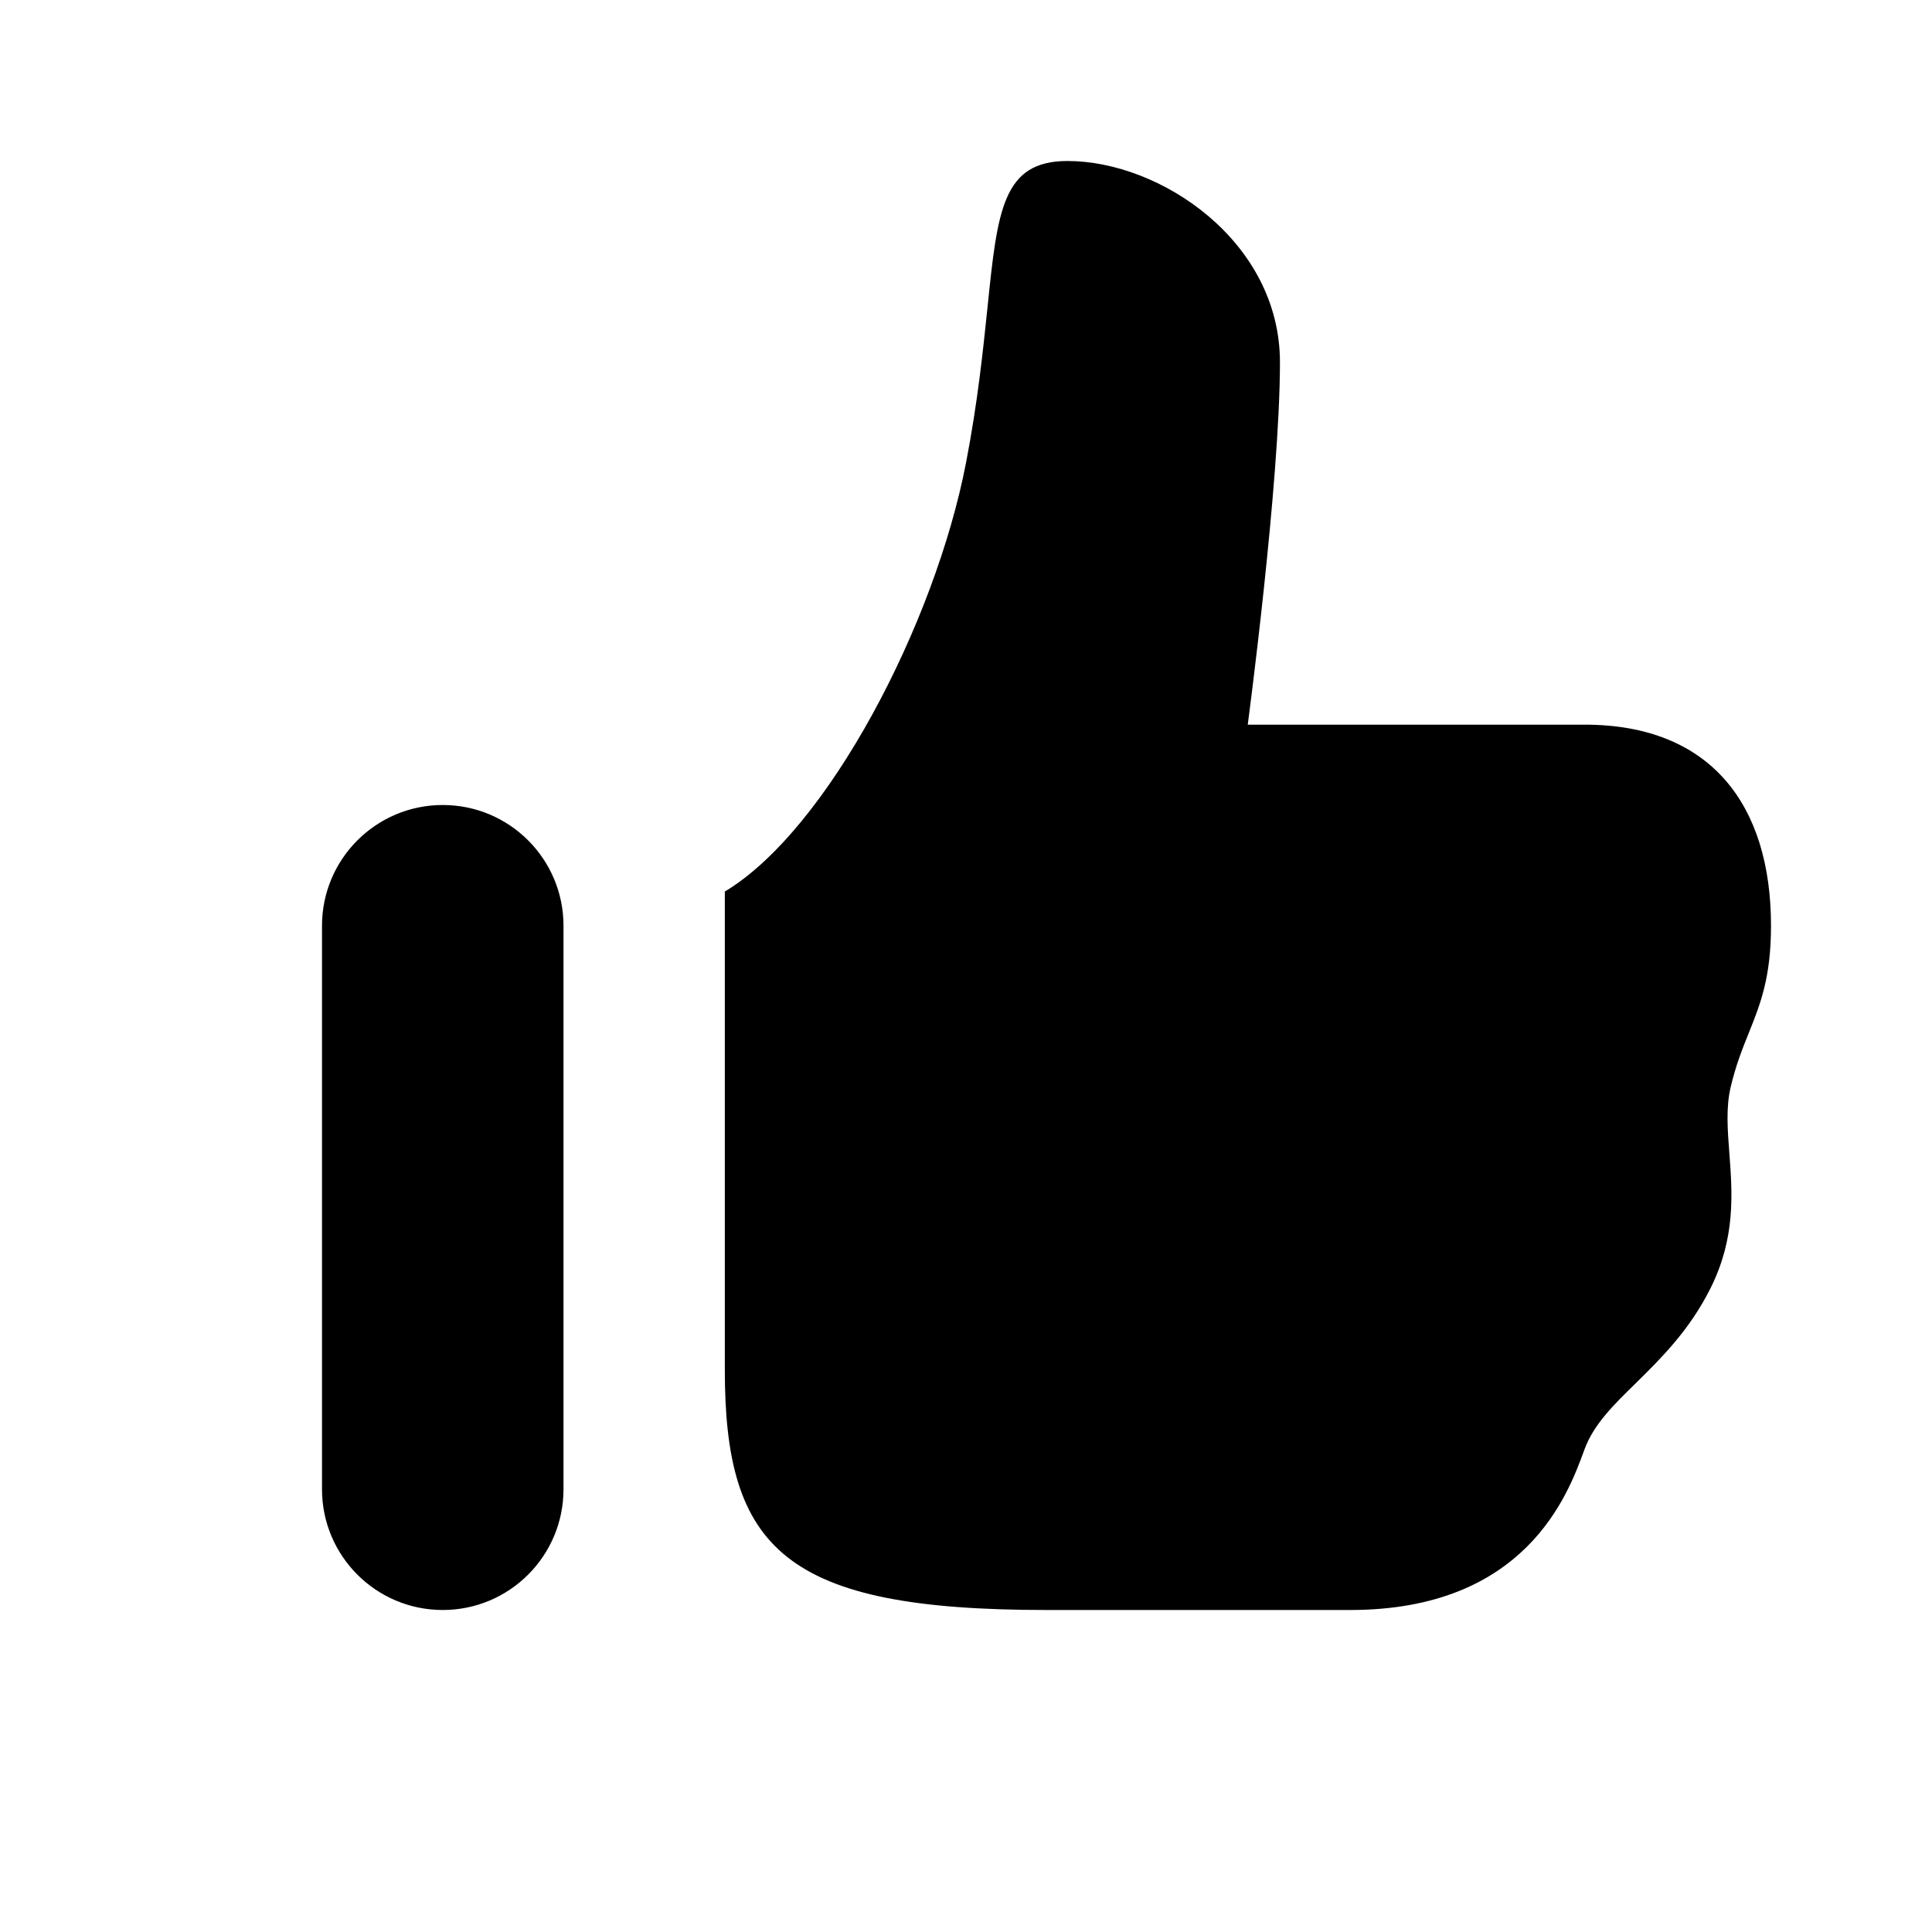
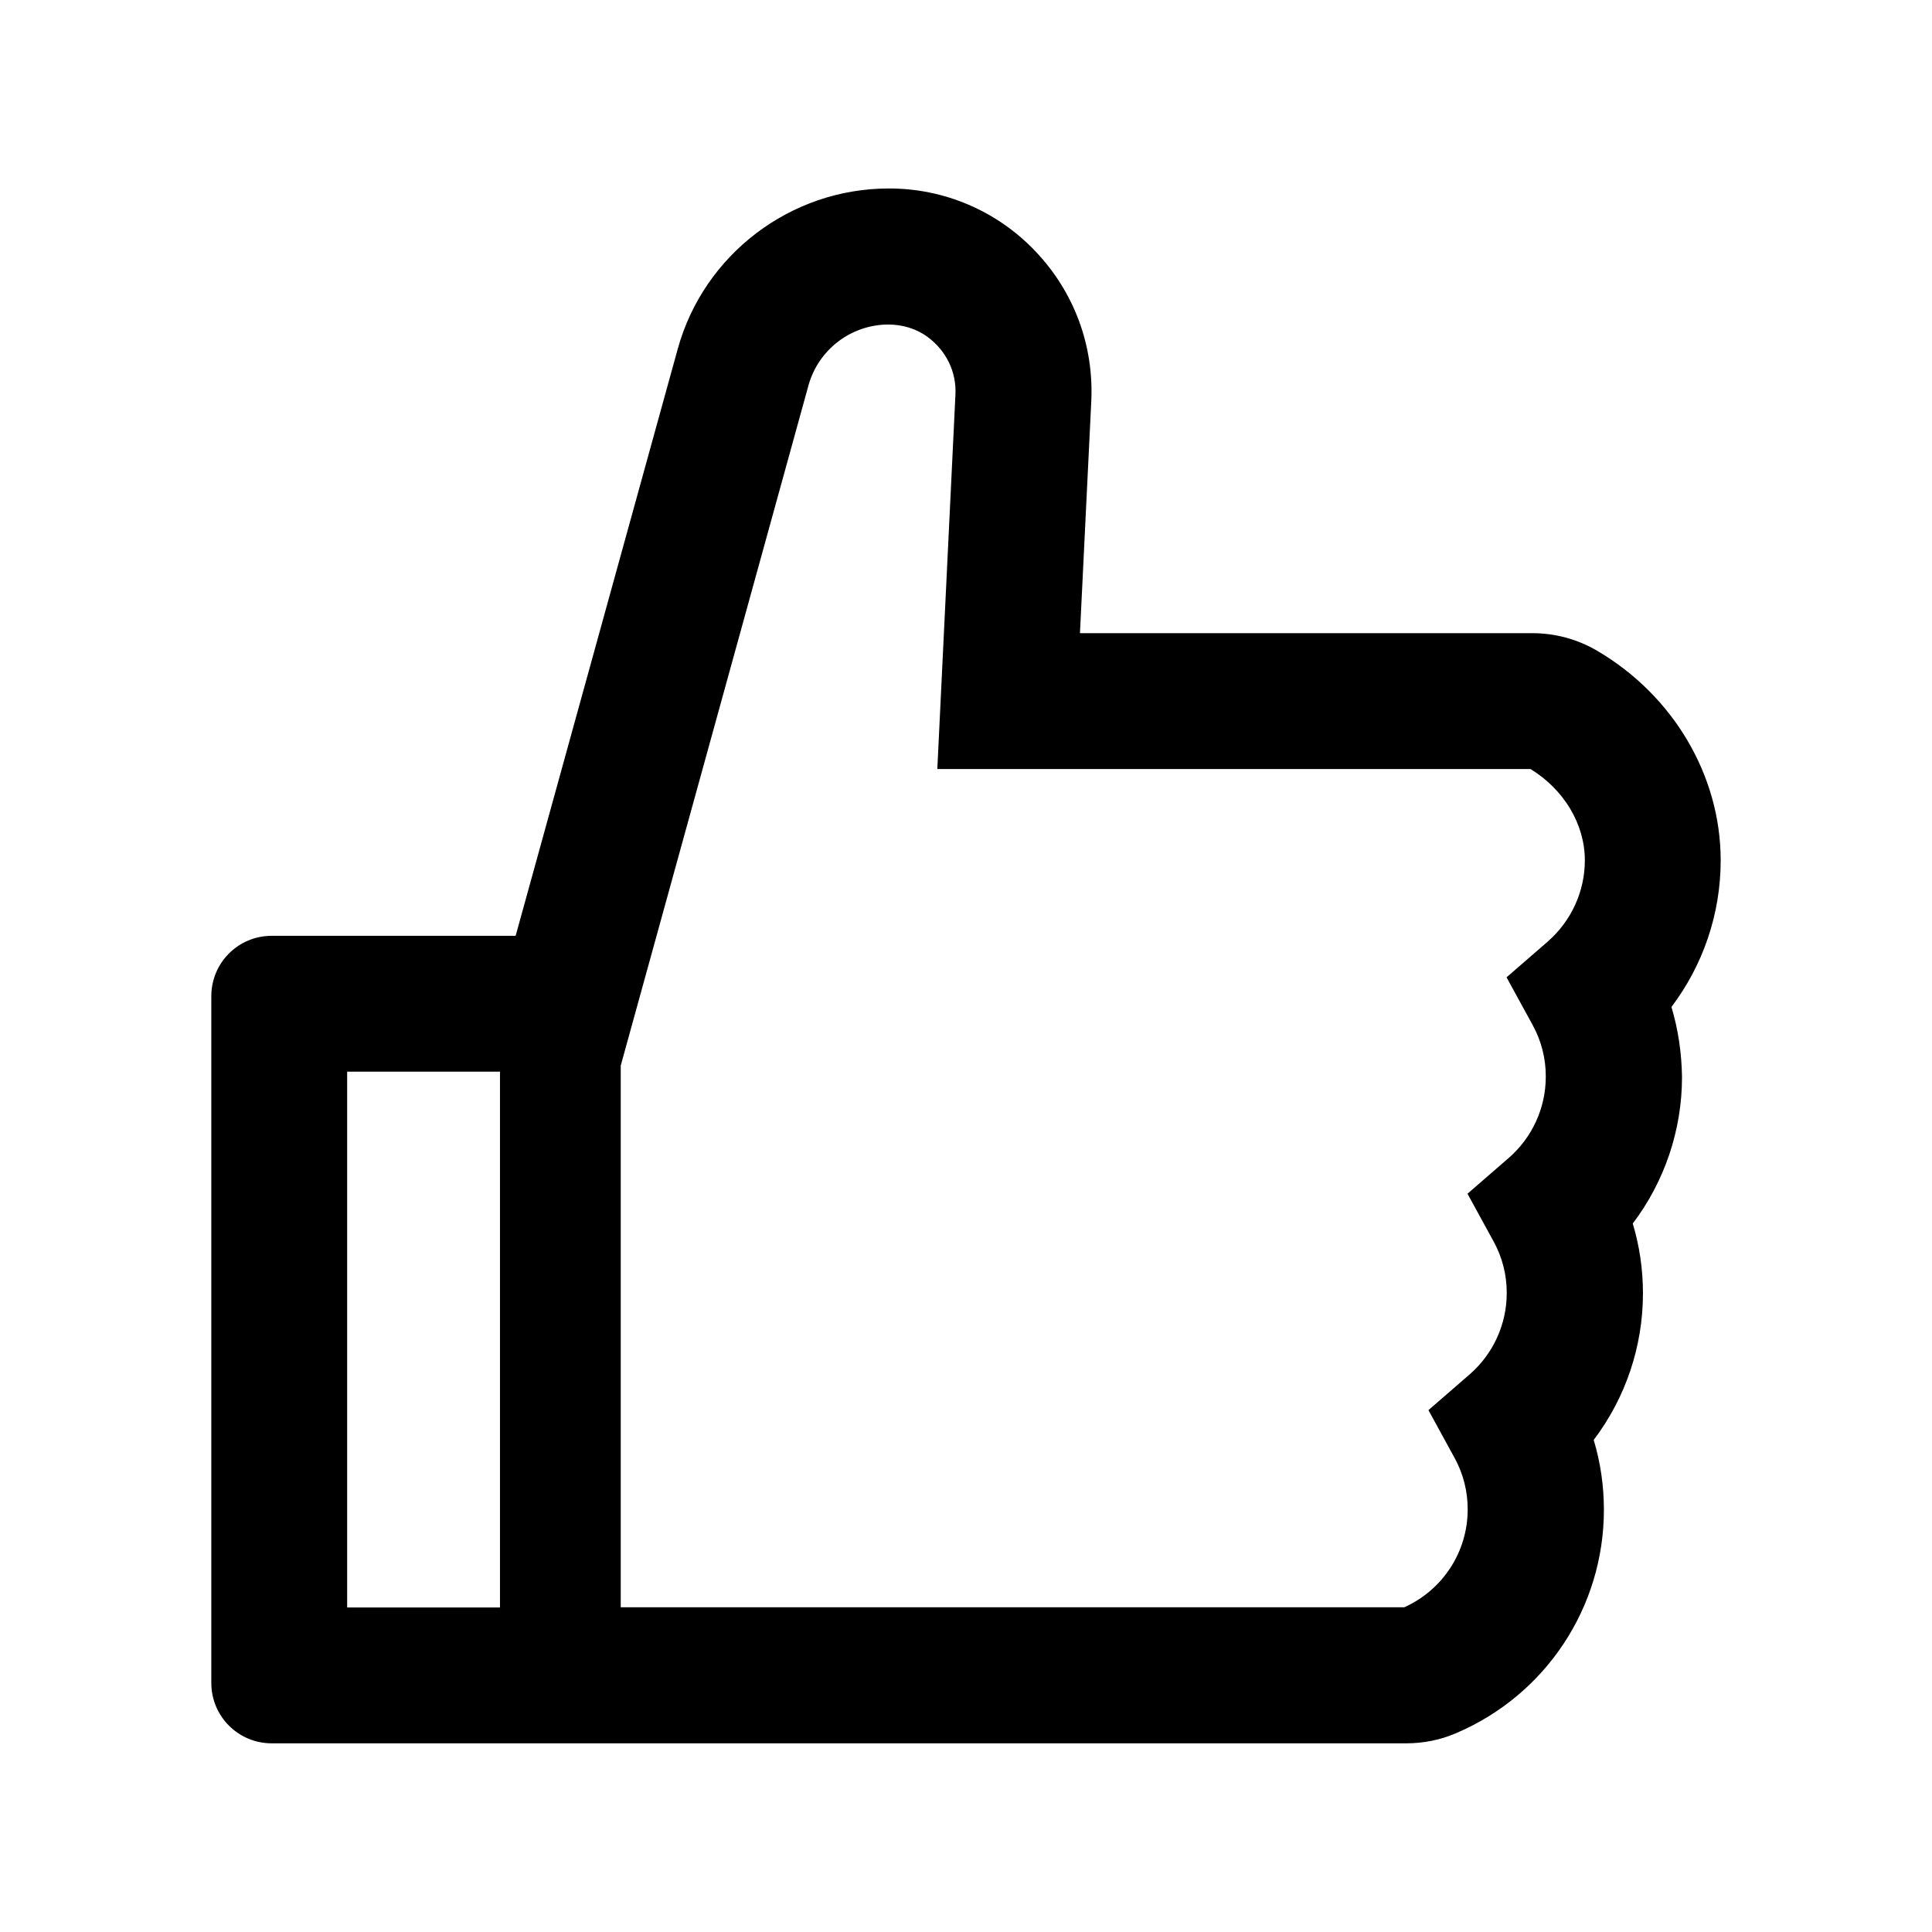
- <svg xmlns="http://www.w3.org/2000/svg" width="800px" height="800px" viewBox="0 0 24 24" fill="none">
-   <path fill-rule="evenodd" clip-rule="evenodd" d="M15.9 4.5C15.9 3 14.418 2 13.26 2c-.806 0-.869.612-.993 1.82-.055.53-.121 1.174-.267 1.93-.386 2.002-1.72 4.56-2.996 5.325V17C9 19.25 9.75 20 13 20h3.773c2.176 0 2.703-1.433 2.899-1.964l.013-.036c.114-.306.358-.547.638-.82.31-.306.664-.653.927-1.18.311-.623.27-1.177.233-1.67-.023-.299-.044-.575.017-.83.064-.27.146-.475.225-.671.143-.356.275-.686.275-1.329 0-1.5-.748-2.498-2.315-2.498H15.5S15.9 6 15.9 4.5zM5.5 10A1.5 1.5 0 0 0 4 11.5v7a1.5 1.5 0 0 0 3 0v-7A1.5 1.5 0 0 0 5.5 10z" fill="#000000" />
+ <svg xmlns="http://www.w3.org/2000/svg" fill="#000000" width="800px" height="800px" viewBox="0 0 1024 1024" class="icon">
+   <path d="M885.9 533.7c16.8-22.2 26.1-49.4 26.1-77.7 0-44.9-25.1-87.4-65.5-111.1a67.67 67.67 0 0 0-34.3-9.3H572.4l6-122.9c1.4-29.7-9.1-57.9-29.5-79.4A106.62 106.62 0 0 0 471 99.9c-52 0-98 35-111.8 85.1l-85.9 311H144c-17.7 0-32 14.3-32 32v364c0 17.7 14.3 32 32 32h601.3c9.2 0 18.2-1.8 26.5-5.4 47.6-20.3 78.3-66.8 78.3-118.4 0-12.6-1.8-25-5.4-37 16.8-22.2 26.1-49.4 26.1-77.7 0-12.6-1.8-25-5.4-37 16.8-22.2 26.1-49.4 26.1-77.7-.2-12.6-2-25.1-5.6-37.1zM184 852V568h81v284h-81zm636.4-353l-21.9 19 13.9 25.4a56.2 56.2 0 0 1 6.9 27.3c0 16.5-7.2 32.2-19.6 43l-21.9 19 13.9 25.4a56.2 56.2 0 0 1 6.9 27.3c0 16.5-7.2 32.2-19.6 43l-21.9 19 13.9 25.4a56.2 56.2 0 0 1 6.9 27.3c0 22.4-13.2 42.6-33.6 51.8H329V564.8l99.5-360.5a44.1 44.1 0 0 1 42.2-32.3c7.6 0 15.1 2.2 21.1 6.7 9.9 7.4 15.2 18.6 14.6 30.5l-9.6 198.4h314.4C829 418.5 840 436.9 840 456c0 16.5-7.2 32.1-19.6 43z" />
</svg>
